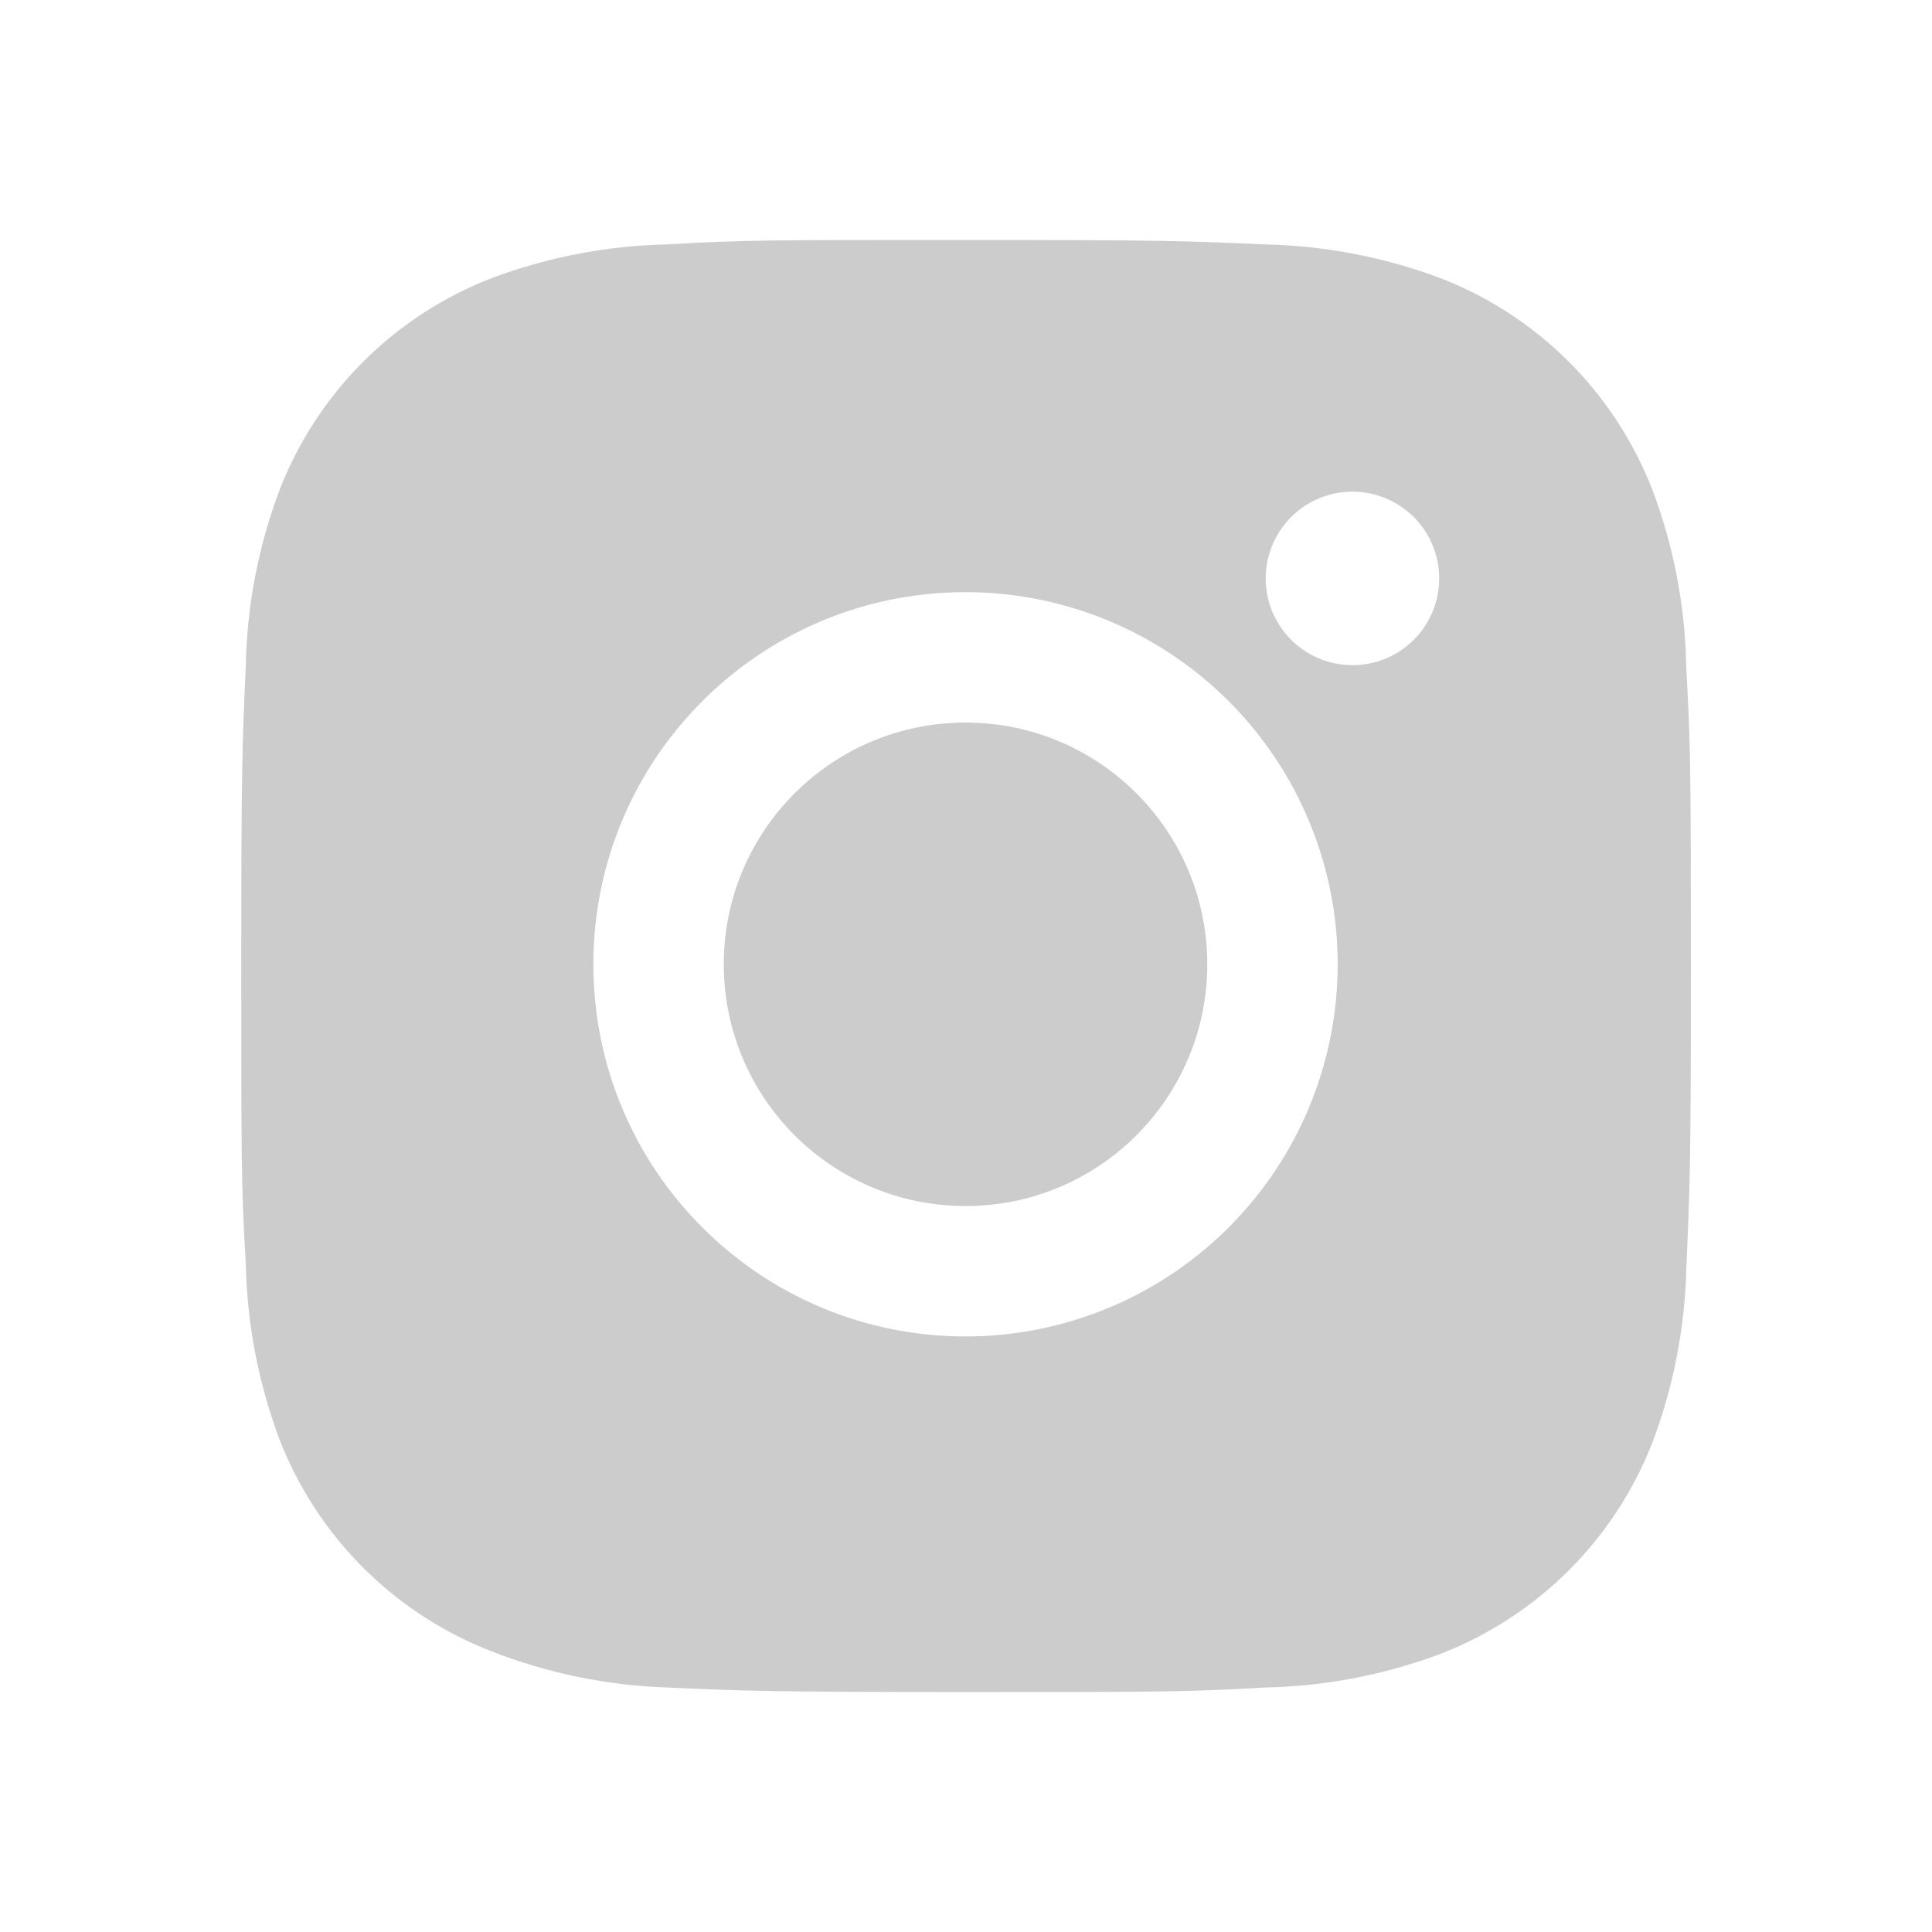
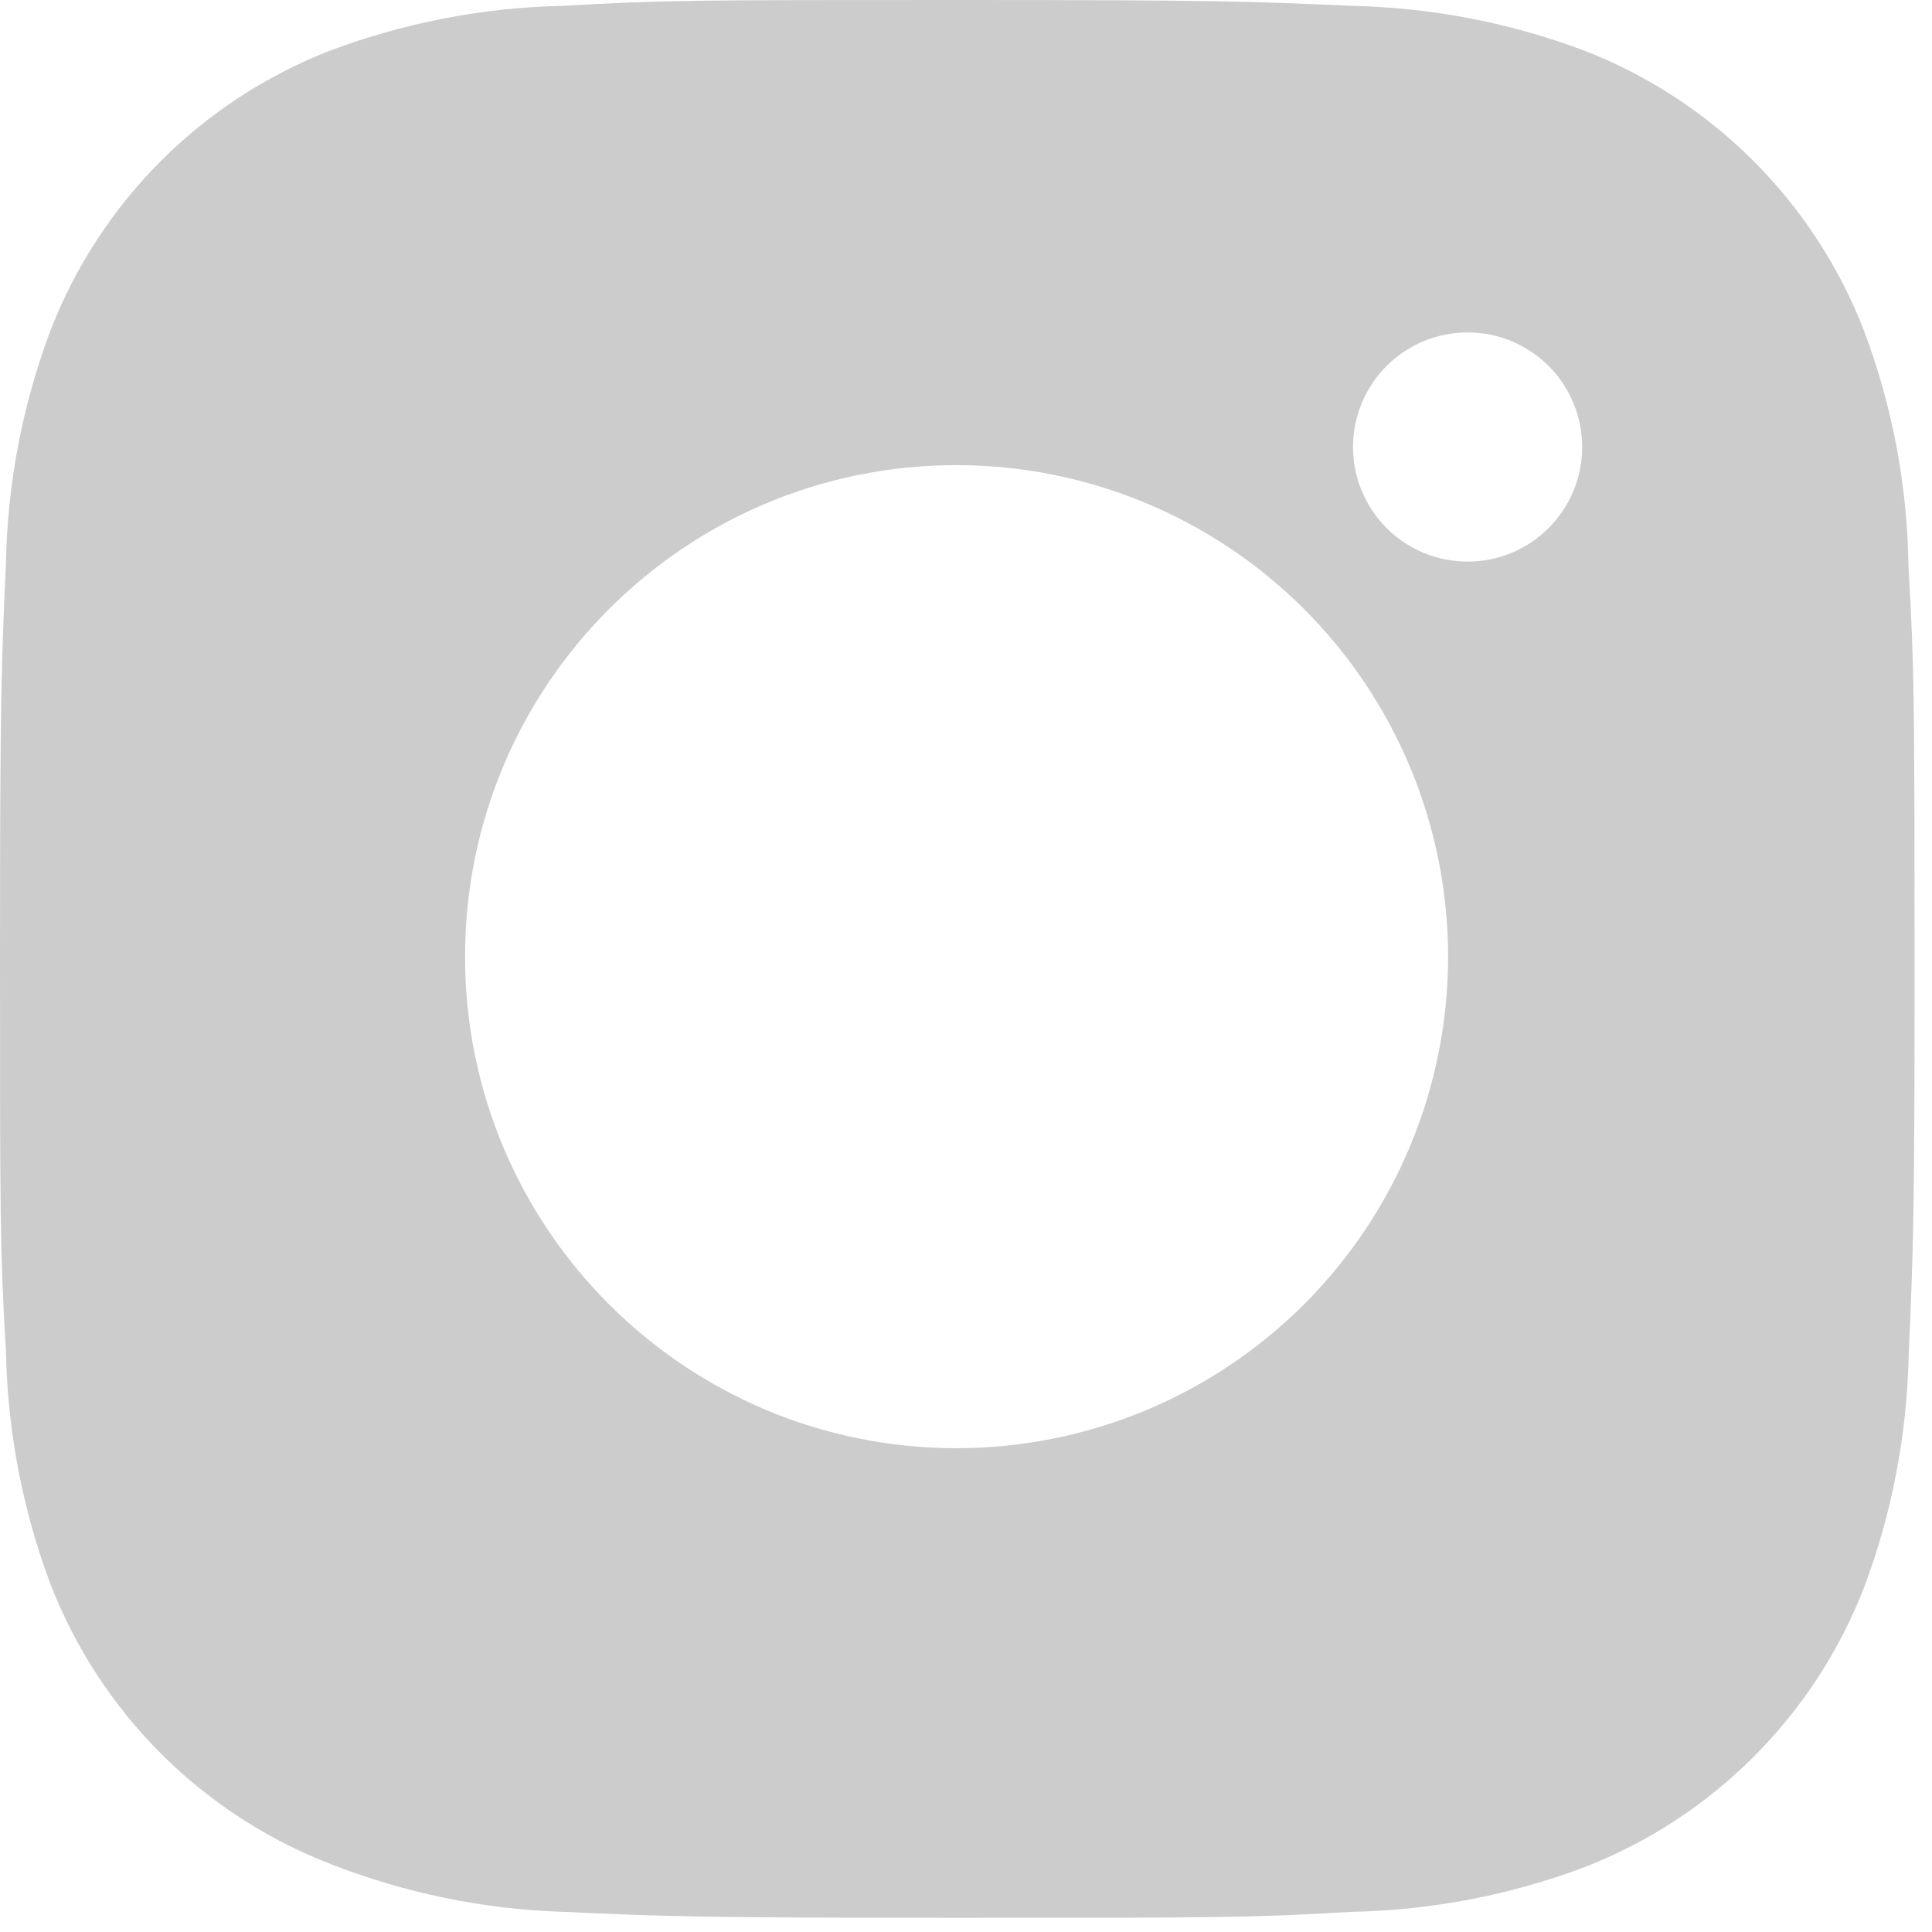
- <svg xmlns="http://www.w3.org/2000/svg" width="70" height="70" viewBox="0 0 70 70" fill="none">
-   <path d="M61.096 24.223C61.066 22.014 60.653 19.827 59.873 17.759C59.198 16.016 58.166 14.432 56.844 13.11C55.521 11.787 53.938 10.755 52.194 10.08C50.153 9.314 47.997 8.9 45.818 8.855C43.012 8.729 42.123 8.694 35 8.694C27.878 8.694 26.965 8.694 24.179 8.855C22.001 8.9 19.846 9.314 17.806 10.08C16.062 10.755 14.479 11.787 13.156 13.109C11.834 14.432 10.802 16.015 10.127 17.759C9.359 19.799 8.946 21.954 8.905 24.132C8.779 26.941 8.741 27.831 8.741 34.953C8.741 42.076 8.741 42.986 8.905 45.774C8.949 47.956 9.36 50.108 10.127 52.153C10.803 53.896 11.836 55.48 13.159 56.801C14.481 58.123 16.065 59.154 17.809 59.83C19.844 60.626 21.999 61.07 24.182 61.142C26.991 61.267 27.881 61.305 35.003 61.305C42.126 61.305 43.038 61.305 45.824 61.142C48.003 61.099 50.159 60.686 52.2 59.92C53.943 59.243 55.526 58.211 56.849 56.889C58.171 55.567 59.203 53.984 59.879 52.24C60.647 50.199 61.058 48.046 61.102 45.861C61.227 43.056 61.265 42.166 61.265 35.041C61.259 27.918 61.259 27.014 61.096 24.223ZM34.983 48.422C27.534 48.422 21.499 42.388 21.499 34.939C21.499 27.489 27.534 21.455 34.983 21.455C38.559 21.455 41.989 22.875 44.517 25.404C47.046 27.933 48.467 31.363 48.467 34.939C48.467 38.515 47.046 41.944 44.517 44.473C41.989 47.002 38.559 48.422 34.983 48.422ZM49.003 24.1C48.59 24.101 48.181 24.02 47.799 23.862C47.418 23.704 47.071 23.472 46.779 23.18C46.487 22.888 46.255 22.541 46.097 22.16C45.94 21.778 45.859 21.369 45.859 20.956C45.859 20.543 45.94 20.135 46.098 19.753C46.256 19.372 46.488 19.026 46.779 18.734C47.071 18.442 47.418 18.211 47.799 18.053C48.18 17.895 48.589 17.813 49.002 17.813C49.414 17.813 49.823 17.895 50.204 18.053C50.586 18.211 50.932 18.442 51.224 18.734C51.516 19.026 51.747 19.372 51.905 19.753C52.063 20.135 52.144 20.543 52.144 20.956C52.144 22.695 50.739 24.1 49.003 24.1Z" fill="#CCCCCC" />
-   <path d="M34.983 43.697C39.82 43.697 43.742 39.776 43.742 34.939C43.742 30.101 39.82 26.18 34.983 26.18C30.145 26.18 26.224 30.101 26.224 34.939C26.224 39.776 30.145 43.697 34.983 43.697Z" fill="#CCCCCC" />
+ <svg xmlns="http://www.w3.org/2000/svg" width="53" height="53" viewBox="0 0 53 53" fill="none">
+   <path d="M52.354 15.528C52.325 13.319 51.911 11.132 51.132 9.065C50.456 7.321 49.425 5.738 48.102 4.415C46.78 3.093 45.196 2.061 43.453 1.385C41.412 0.619 39.256 0.205 37.077 0.16C34.271 0.035 33.381 0 26.259 0C19.136 0 18.223 1.95578e-07 15.438 0.16C13.26 0.205 11.105 0.62 9.065 1.385C7.321 2.061 5.737 3.092 4.415 4.415C3.092 5.737 2.061 7.321 1.385 9.065C0.618 11.104 0.205 13.259 0.163 15.438C0.038 18.247 0 19.136 0 26.259C0 33.381 -2.17309e-08 34.291 0.163 37.08C0.207 39.261 0.618 41.414 1.385 43.458C2.062 45.202 3.094 46.785 4.417 48.107C5.74 49.429 7.324 50.46 9.068 51.135C11.102 51.932 13.257 52.376 15.441 52.447C18.25 52.573 19.139 52.611 26.262 52.611C33.384 52.611 34.297 52.611 37.083 52.447C39.262 52.405 41.418 51.991 43.458 51.225C45.202 50.549 46.785 49.517 48.107 48.194C49.429 46.872 50.462 45.289 51.138 43.546C51.905 41.504 52.316 39.352 52.36 37.167C52.485 34.361 52.523 33.472 52.523 26.346C52.517 19.224 52.517 18.32 52.354 15.528ZM26.241 39.728C18.792 39.728 12.758 33.693 12.758 26.244C12.758 18.795 18.792 12.76 26.241 12.76C29.817 12.76 33.247 14.181 35.776 16.71C38.304 19.238 39.725 22.668 39.725 26.244C39.725 29.82 38.304 33.25 35.776 35.779C33.247 38.307 29.817 39.728 26.241 39.728ZM40.262 15.406C39.849 15.406 39.44 15.325 39.058 15.167C38.676 15.009 38.33 14.778 38.038 14.486C37.745 14.194 37.514 13.847 37.356 13.465C37.198 13.084 37.117 12.675 37.117 12.262C37.117 11.849 37.199 11.44 37.357 11.059C37.515 10.678 37.746 10.331 38.038 10.039C38.33 9.748 38.676 9.516 39.057 9.358C39.439 9.2 39.847 9.119 40.26 9.119C40.673 9.119 41.082 9.2 41.463 9.358C41.844 9.516 42.191 9.748 42.482 10.039C42.774 10.331 43.006 10.678 43.164 11.059C43.322 11.44 43.403 11.849 43.403 12.262C43.403 14 41.997 15.406 40.262 15.406Z" fill="#CCCCCC" />
</svg>
